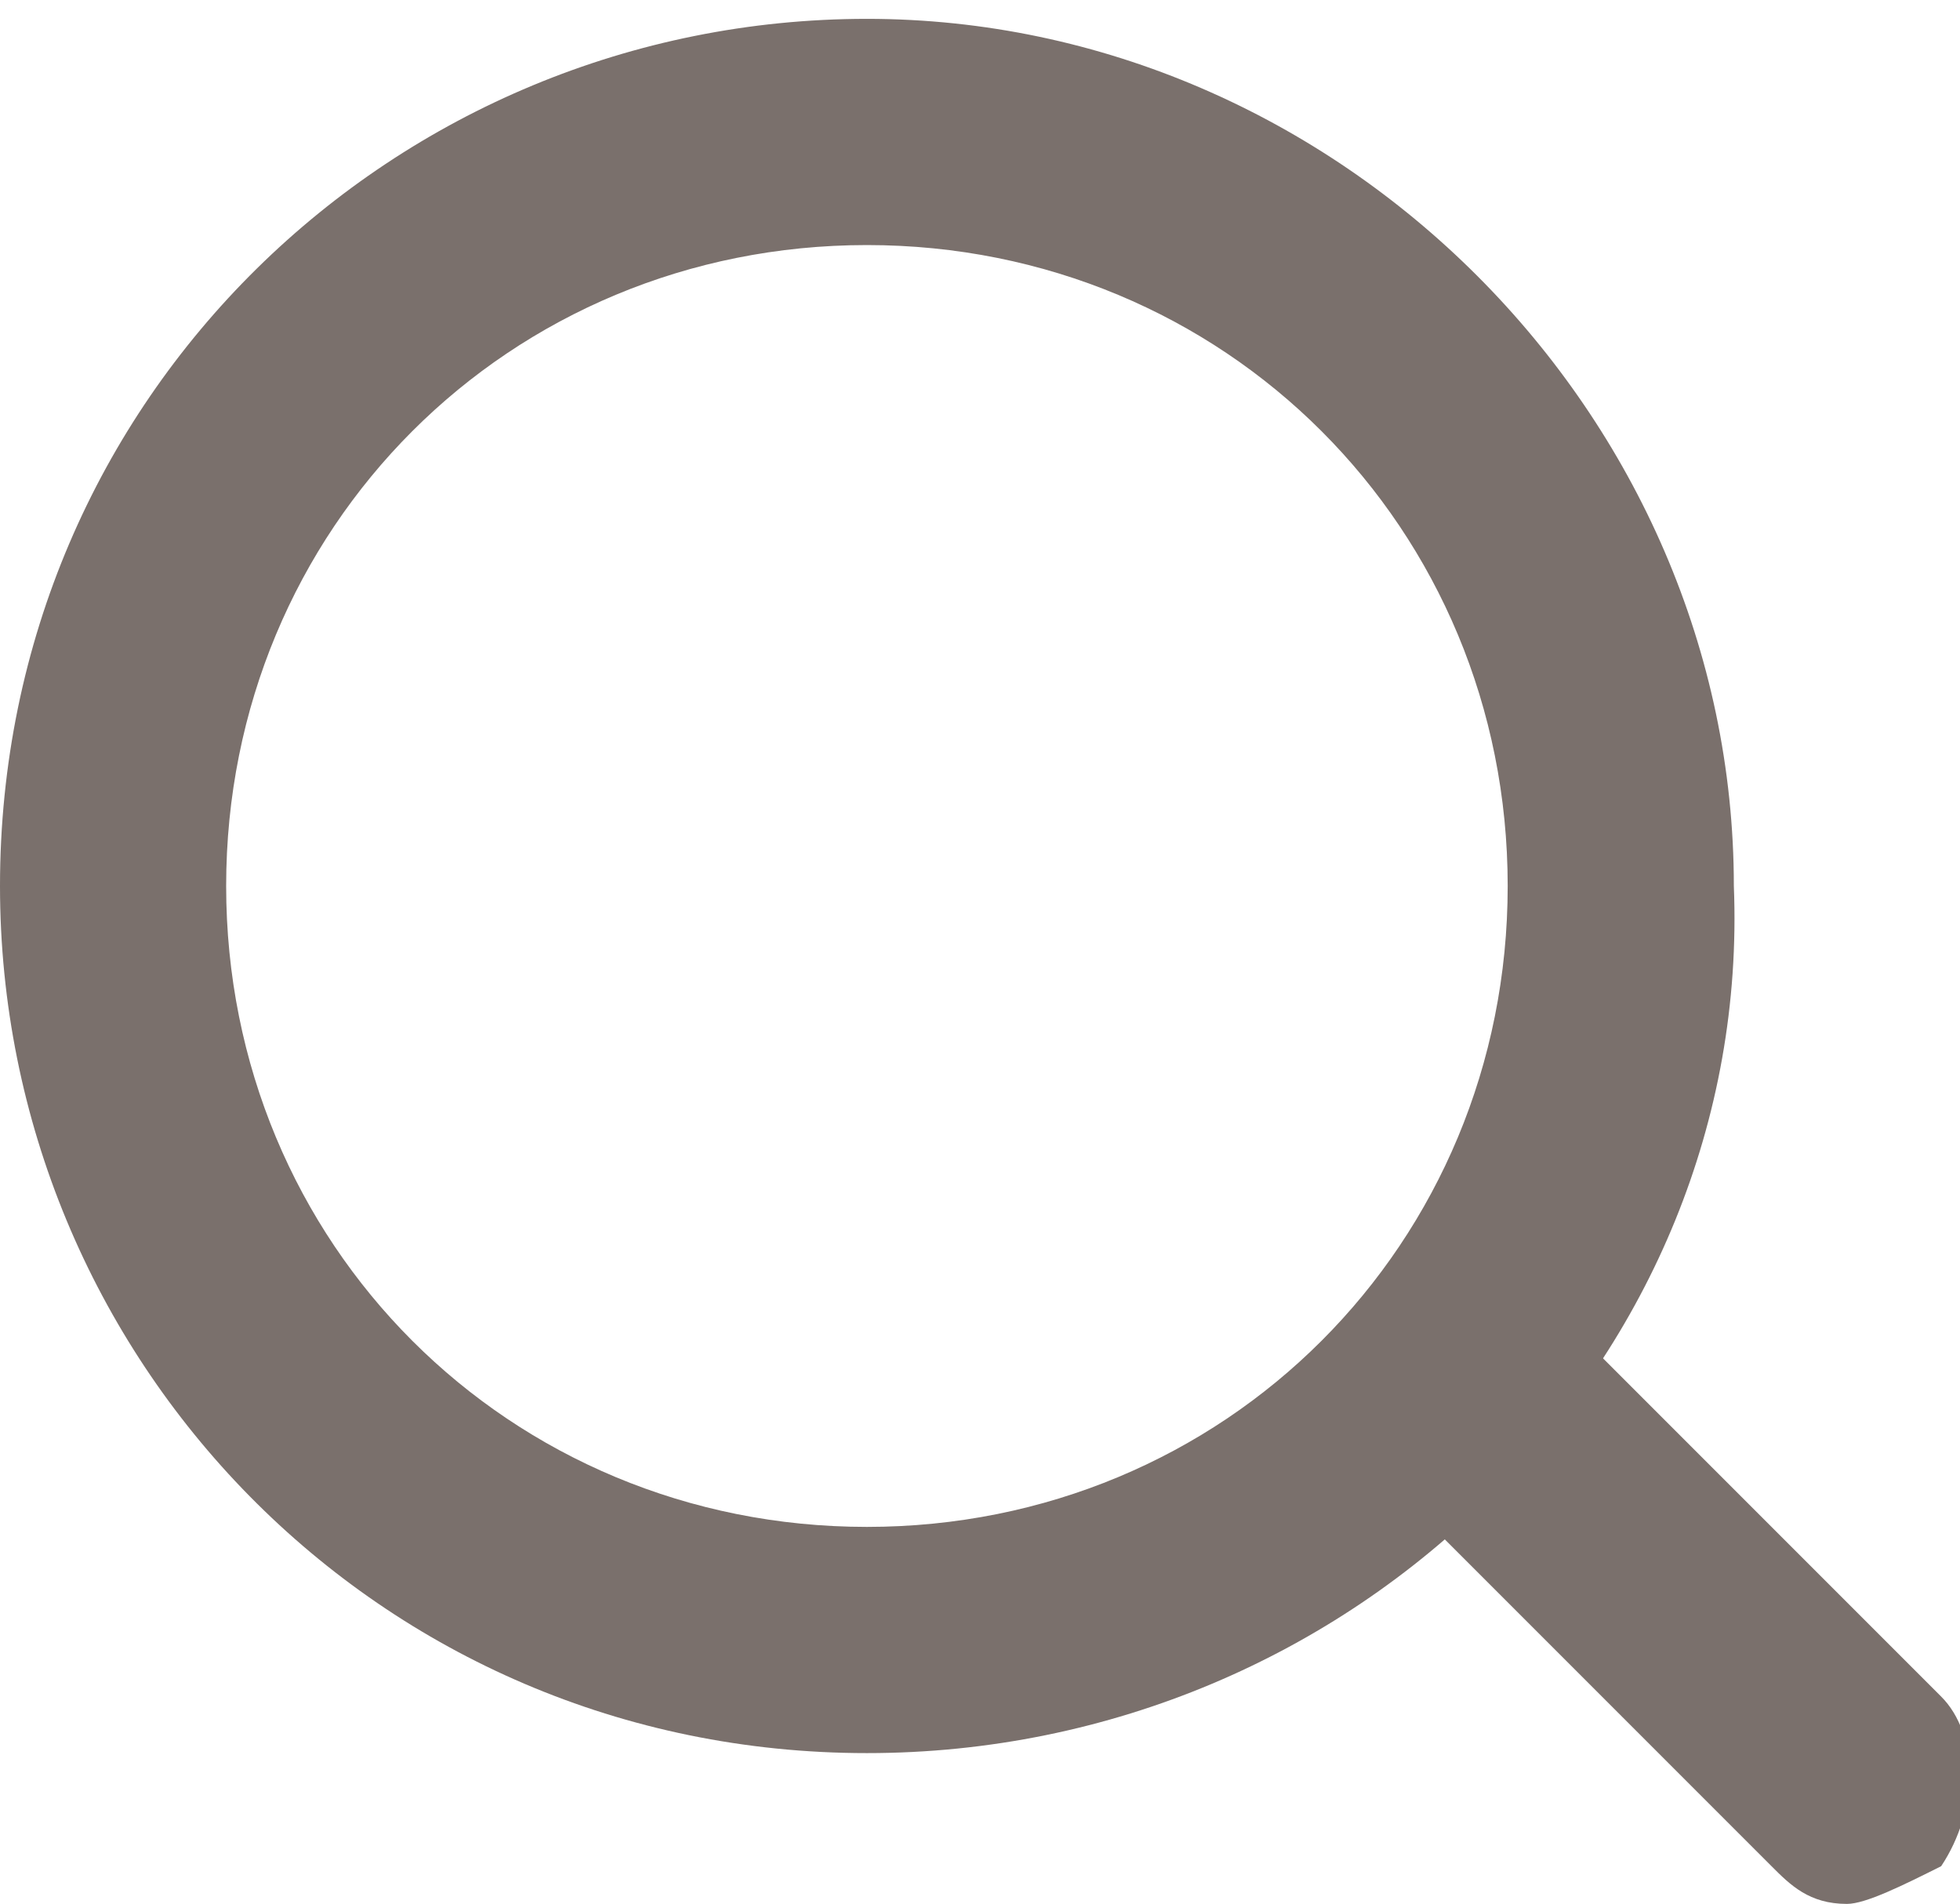
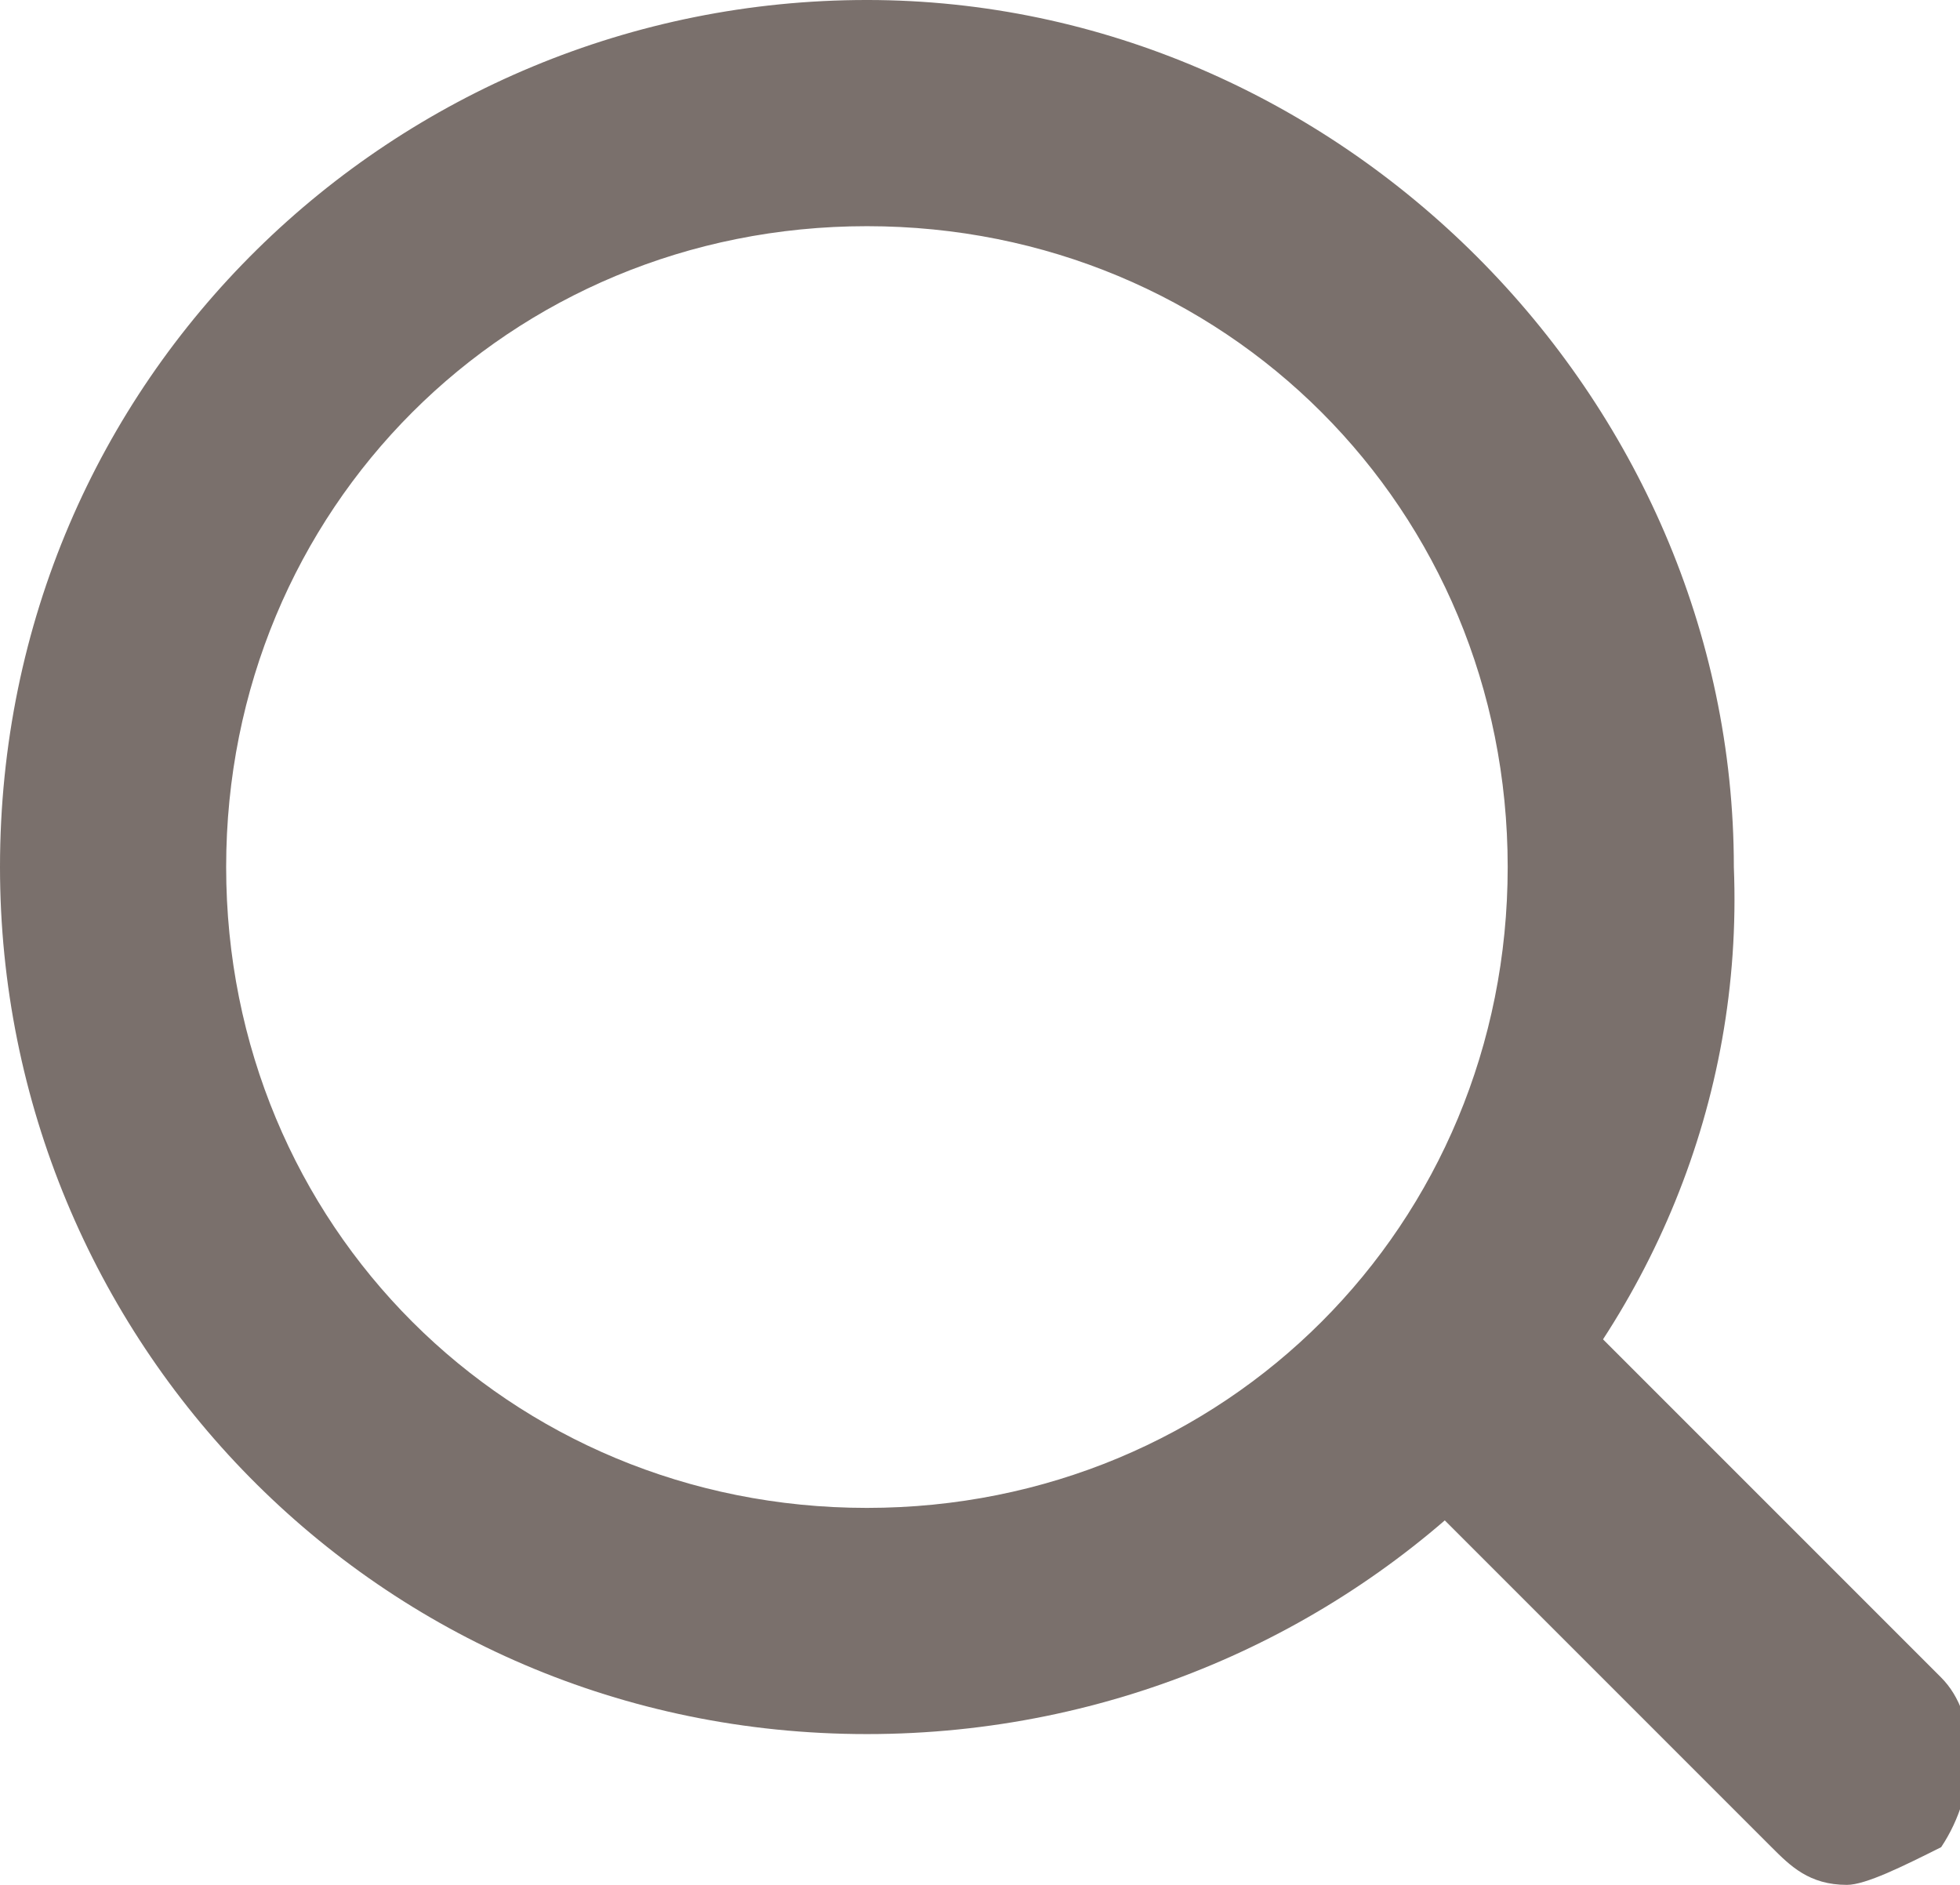
- <svg xmlns="http://www.w3.org/2000/svg" version="1.1" id="Layer_1" x="0px" y="0px" viewBox="-300 391.9 10.4 10.1" style="enable-background:new -300 391.9 10.4 10.1;" xml:space="preserve">
-   <style type="text/css">
- 	.st0{fill:#7A706C;}
- </style>
+ <svg xmlns="http://www.w3.org/2000/svg" version="1.1" id="Layer_1" x="0px" y="0px" viewBox="-600 783.9 10.4 10" enable-background="new -600 783.9 10.4 10" xml:space="preserve">
  <g>
    <g>
-       <path class="st0" d="M-295.4,401.2c-2.6,0-4.6-2.1-4.6-4.6c0-2.6,2.1-4.6,4.6-4.6c2.5,0,4.6,2.1,4.6,4.6    C-290.7,399.1-292.8,401.2-295.4,401.2z M-295.4,393.2c-1.9,0-3.4,1.5-3.4,3.4c0,1.9,1.5,3.4,3.4,3.4c1.9,0,3.4-1.5,3.4-3.4    C-292,394.7-293.5,393.2-295.4,393.2z" />
+       <path fill="#7A706C" d="M-595.4,793.1c-2.6,0-4.6-2.1-4.6-4.6c0-2.6,2.1-4.6,4.6-4.6s4.6,2.1,4.6,4.6    C-590.7,791-592.8,793.1-595.4,793.1z M-595.4,785.1c-1.9,0-3.4,1.5-3.4,3.4c0,1.9,1.5,3.4,3.4,3.4c1.9,0,3.4-1.5,3.4-3.4    C-592,786.6-593.5,785.1-595.4,785.1z" />
    </g>
  </g>
-   <path class="st0" d="M-290.2,402c-0.2,0-0.3-0.1-0.4-0.2l-2.1-2.1c-0.2-0.2-0.2-0.6,0-0.9c0.2-0.2,0.6-0.2,0.9,0l2.1,2.1  c0.2,0.2,0.2,0.6,0,0.9C-289.9,401.9-290.1,402-290.2,402z" />
+   <path fill="#7A706C" d="M-590.2,793.9c-0.2,0-0.3-0.1-0.4-0.2l-2.1-2.1c-0.2-0.2-0.2-0.6,0-0.9c0.2-0.2,0.6-0.2,0.9,0l2.1,2.1  c0.2,0.2,0.2,0.6,0,0.9C-589.9,793.8-590.1,793.9-590.2,793.9z" />
</svg>
